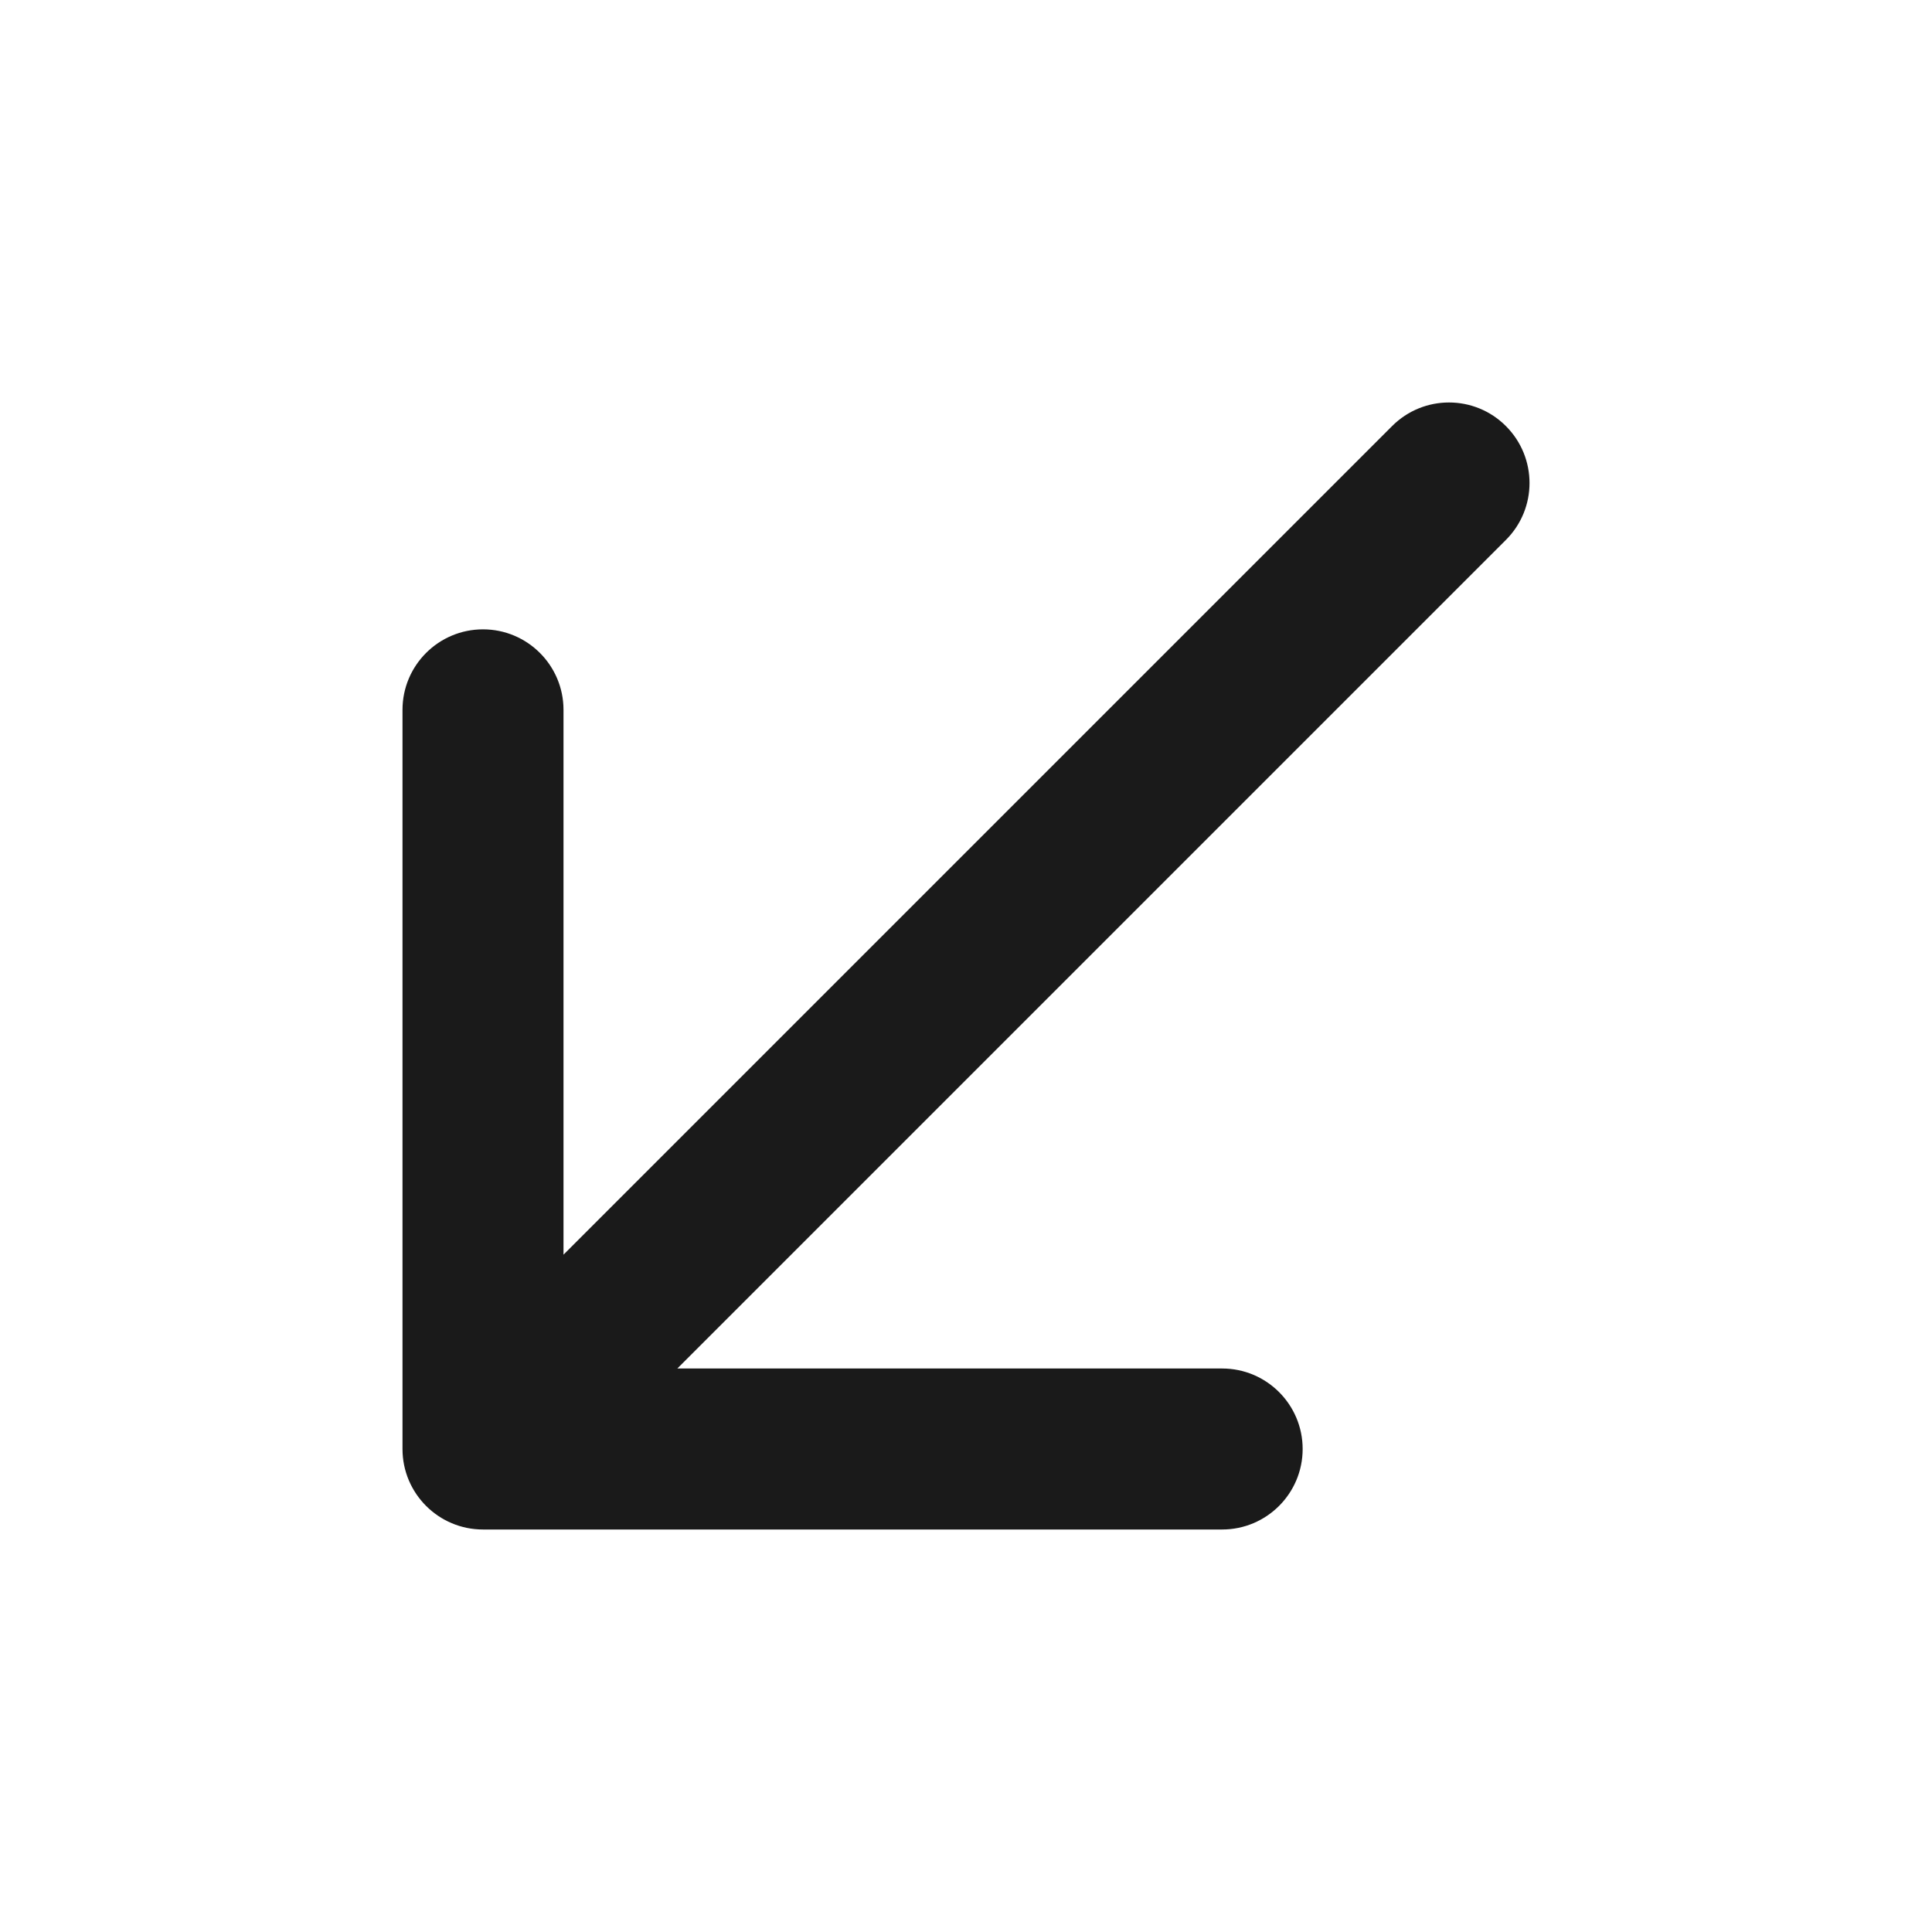
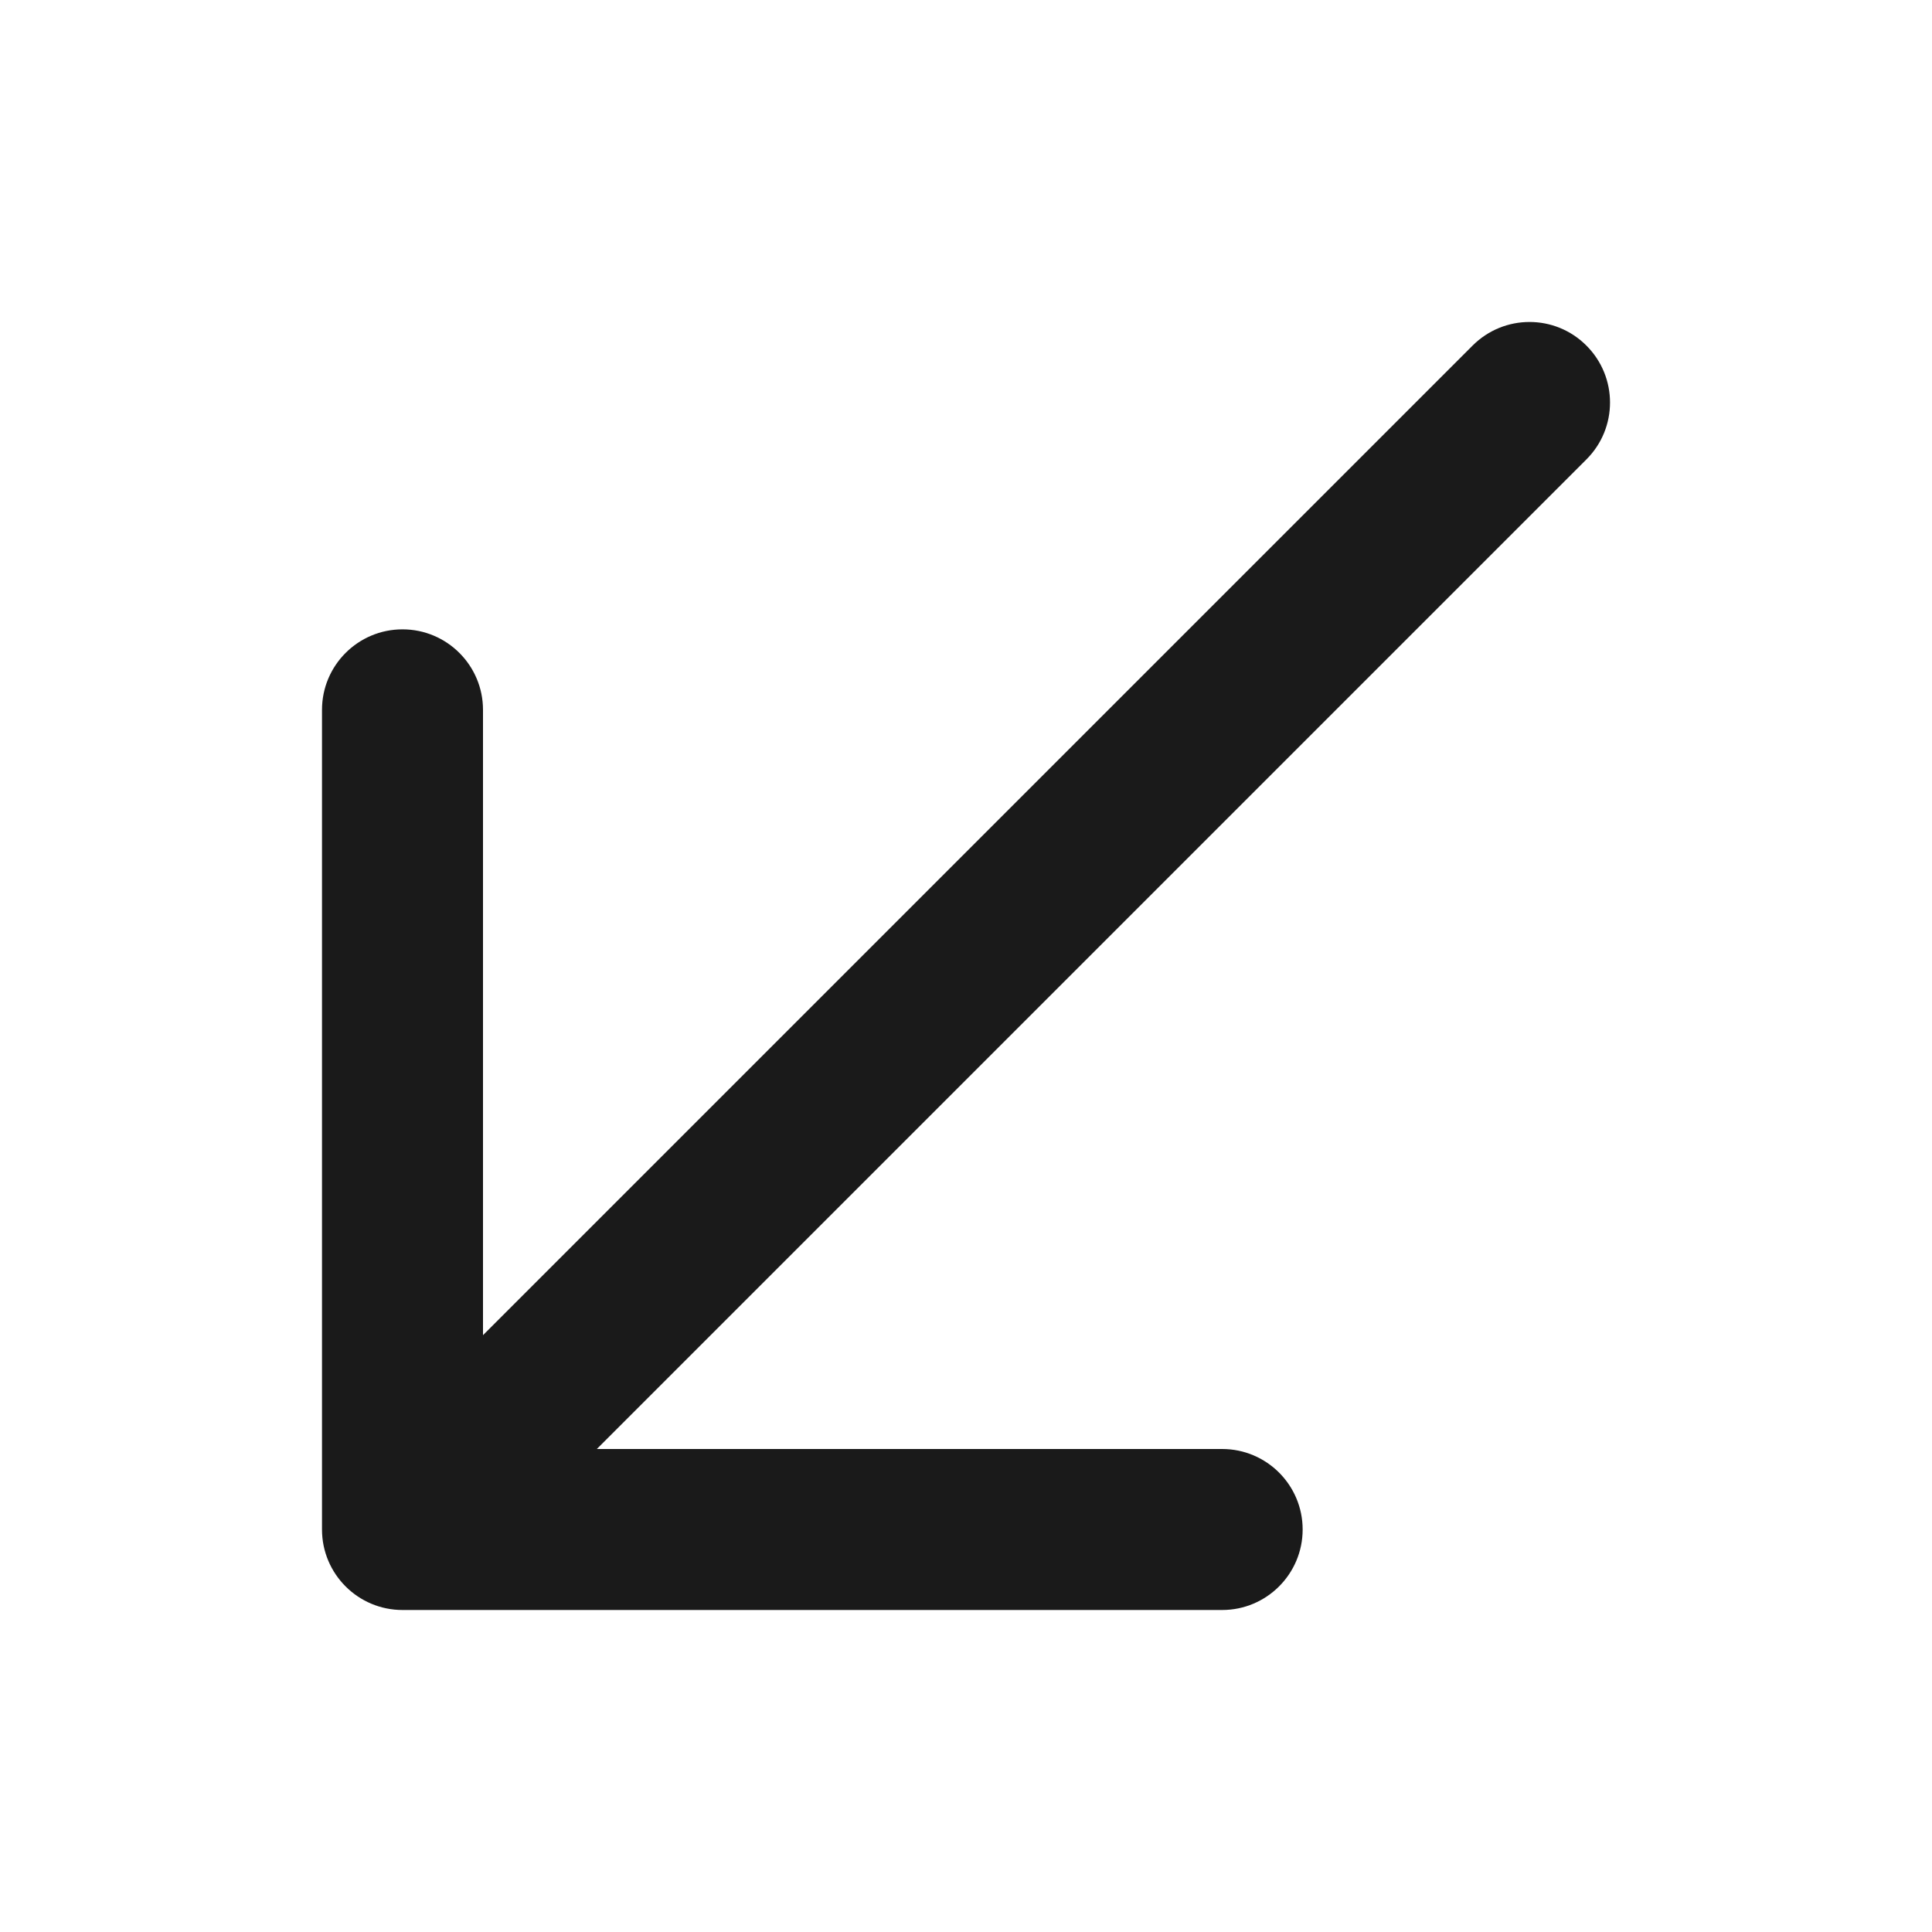
<svg xmlns="http://www.w3.org/2000/svg" width="24" height="24" viewBox="0 0 24 24" fill="none">
-   <path d="M17.293 5.293C17.683 4.902 18.317 4.902 18.707 5.293C19.098 5.684 19.098 6.317 18.707 6.707L8.414 17H15.182C15.734 17 16.182 17.448 16.182 18C16.182 18.552 15.734 19 15.182 19H6C5.448 19 5 18.552 5 18V8.818C5 8.266 5.448 7.818 6 7.818C6.552 7.818 7 8.266 7 8.818V15.586L17.293 5.293Z" fill="#1A1A1A" />
+   <path d="M18.293 4.293C18.684 3.902 19.317 3.902 19.707 4.293C20.098 4.684 20.098 5.317 19.707 5.707L7.414 18H15.182C15.734 18 16.182 18.448 16.182 19C16.182 19.552 15.734 20 15.182 20H5C4.448 20 4 19.552 4 19V8.818C4 8.266 4.448 7.818 5 7.818C5.552 7.818 6 8.266 6 8.818V16.586L18.293 4.293Z" fill="#1A1A1A" />
</svg>
